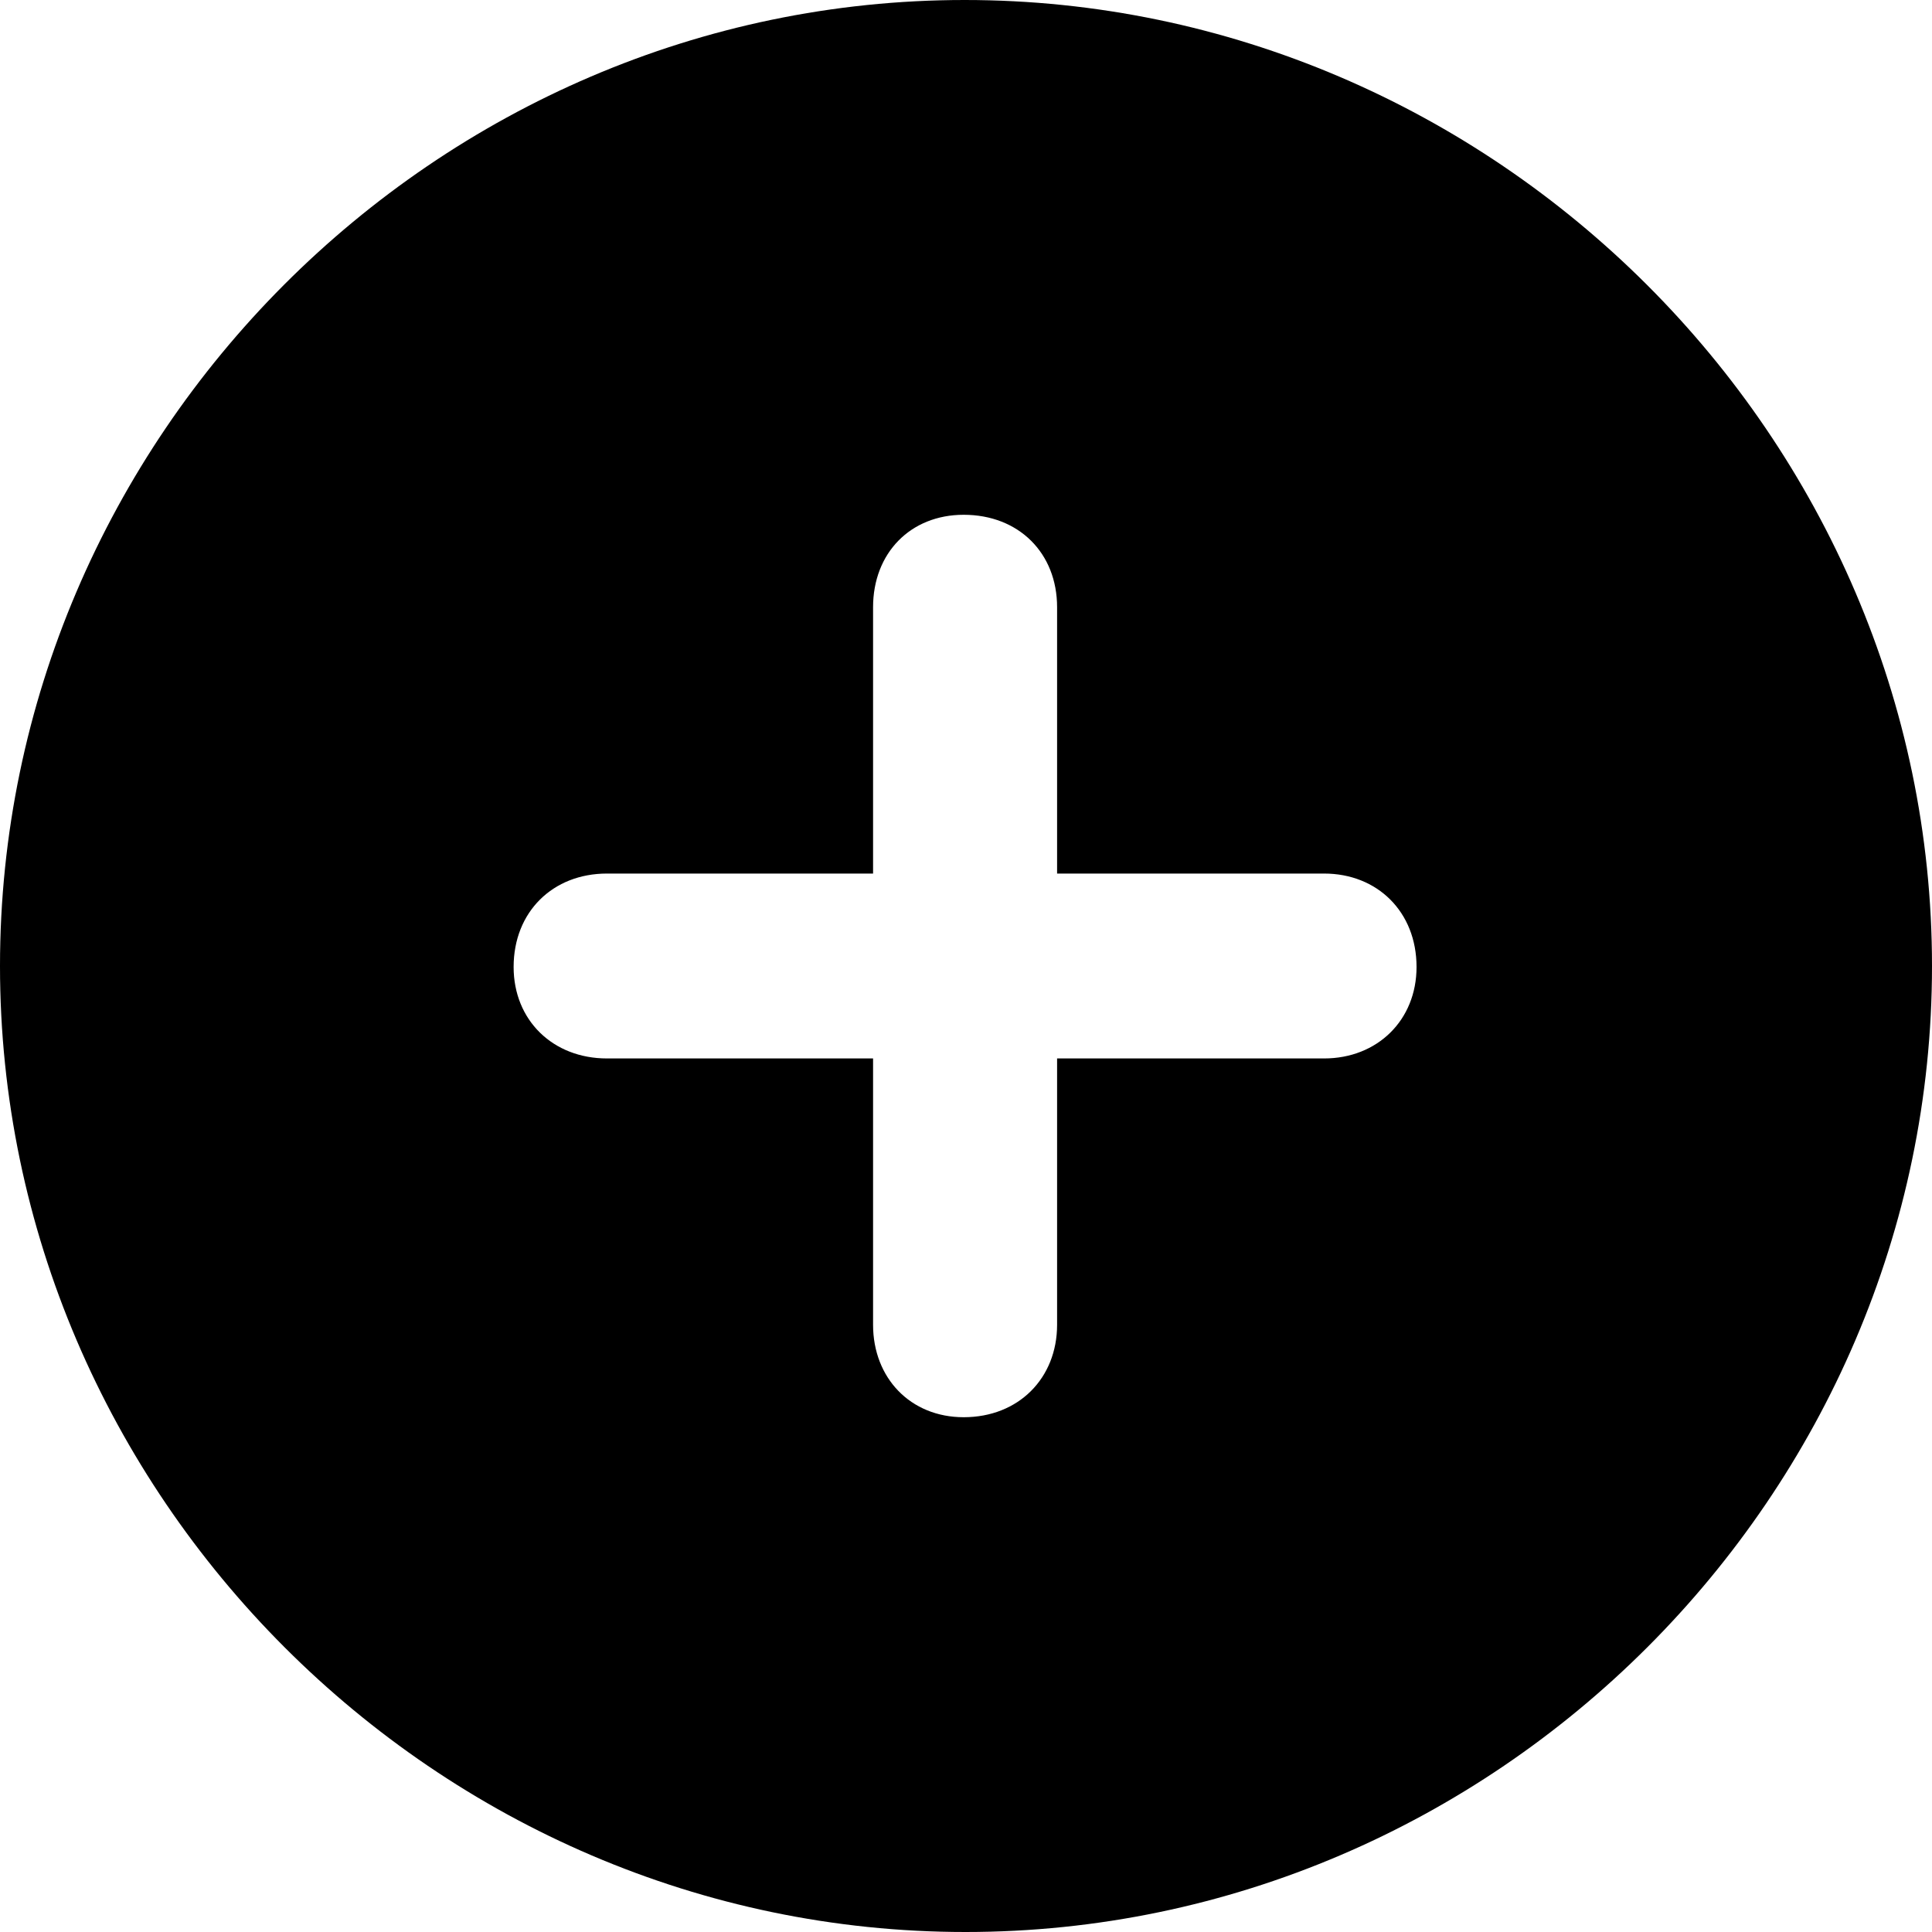
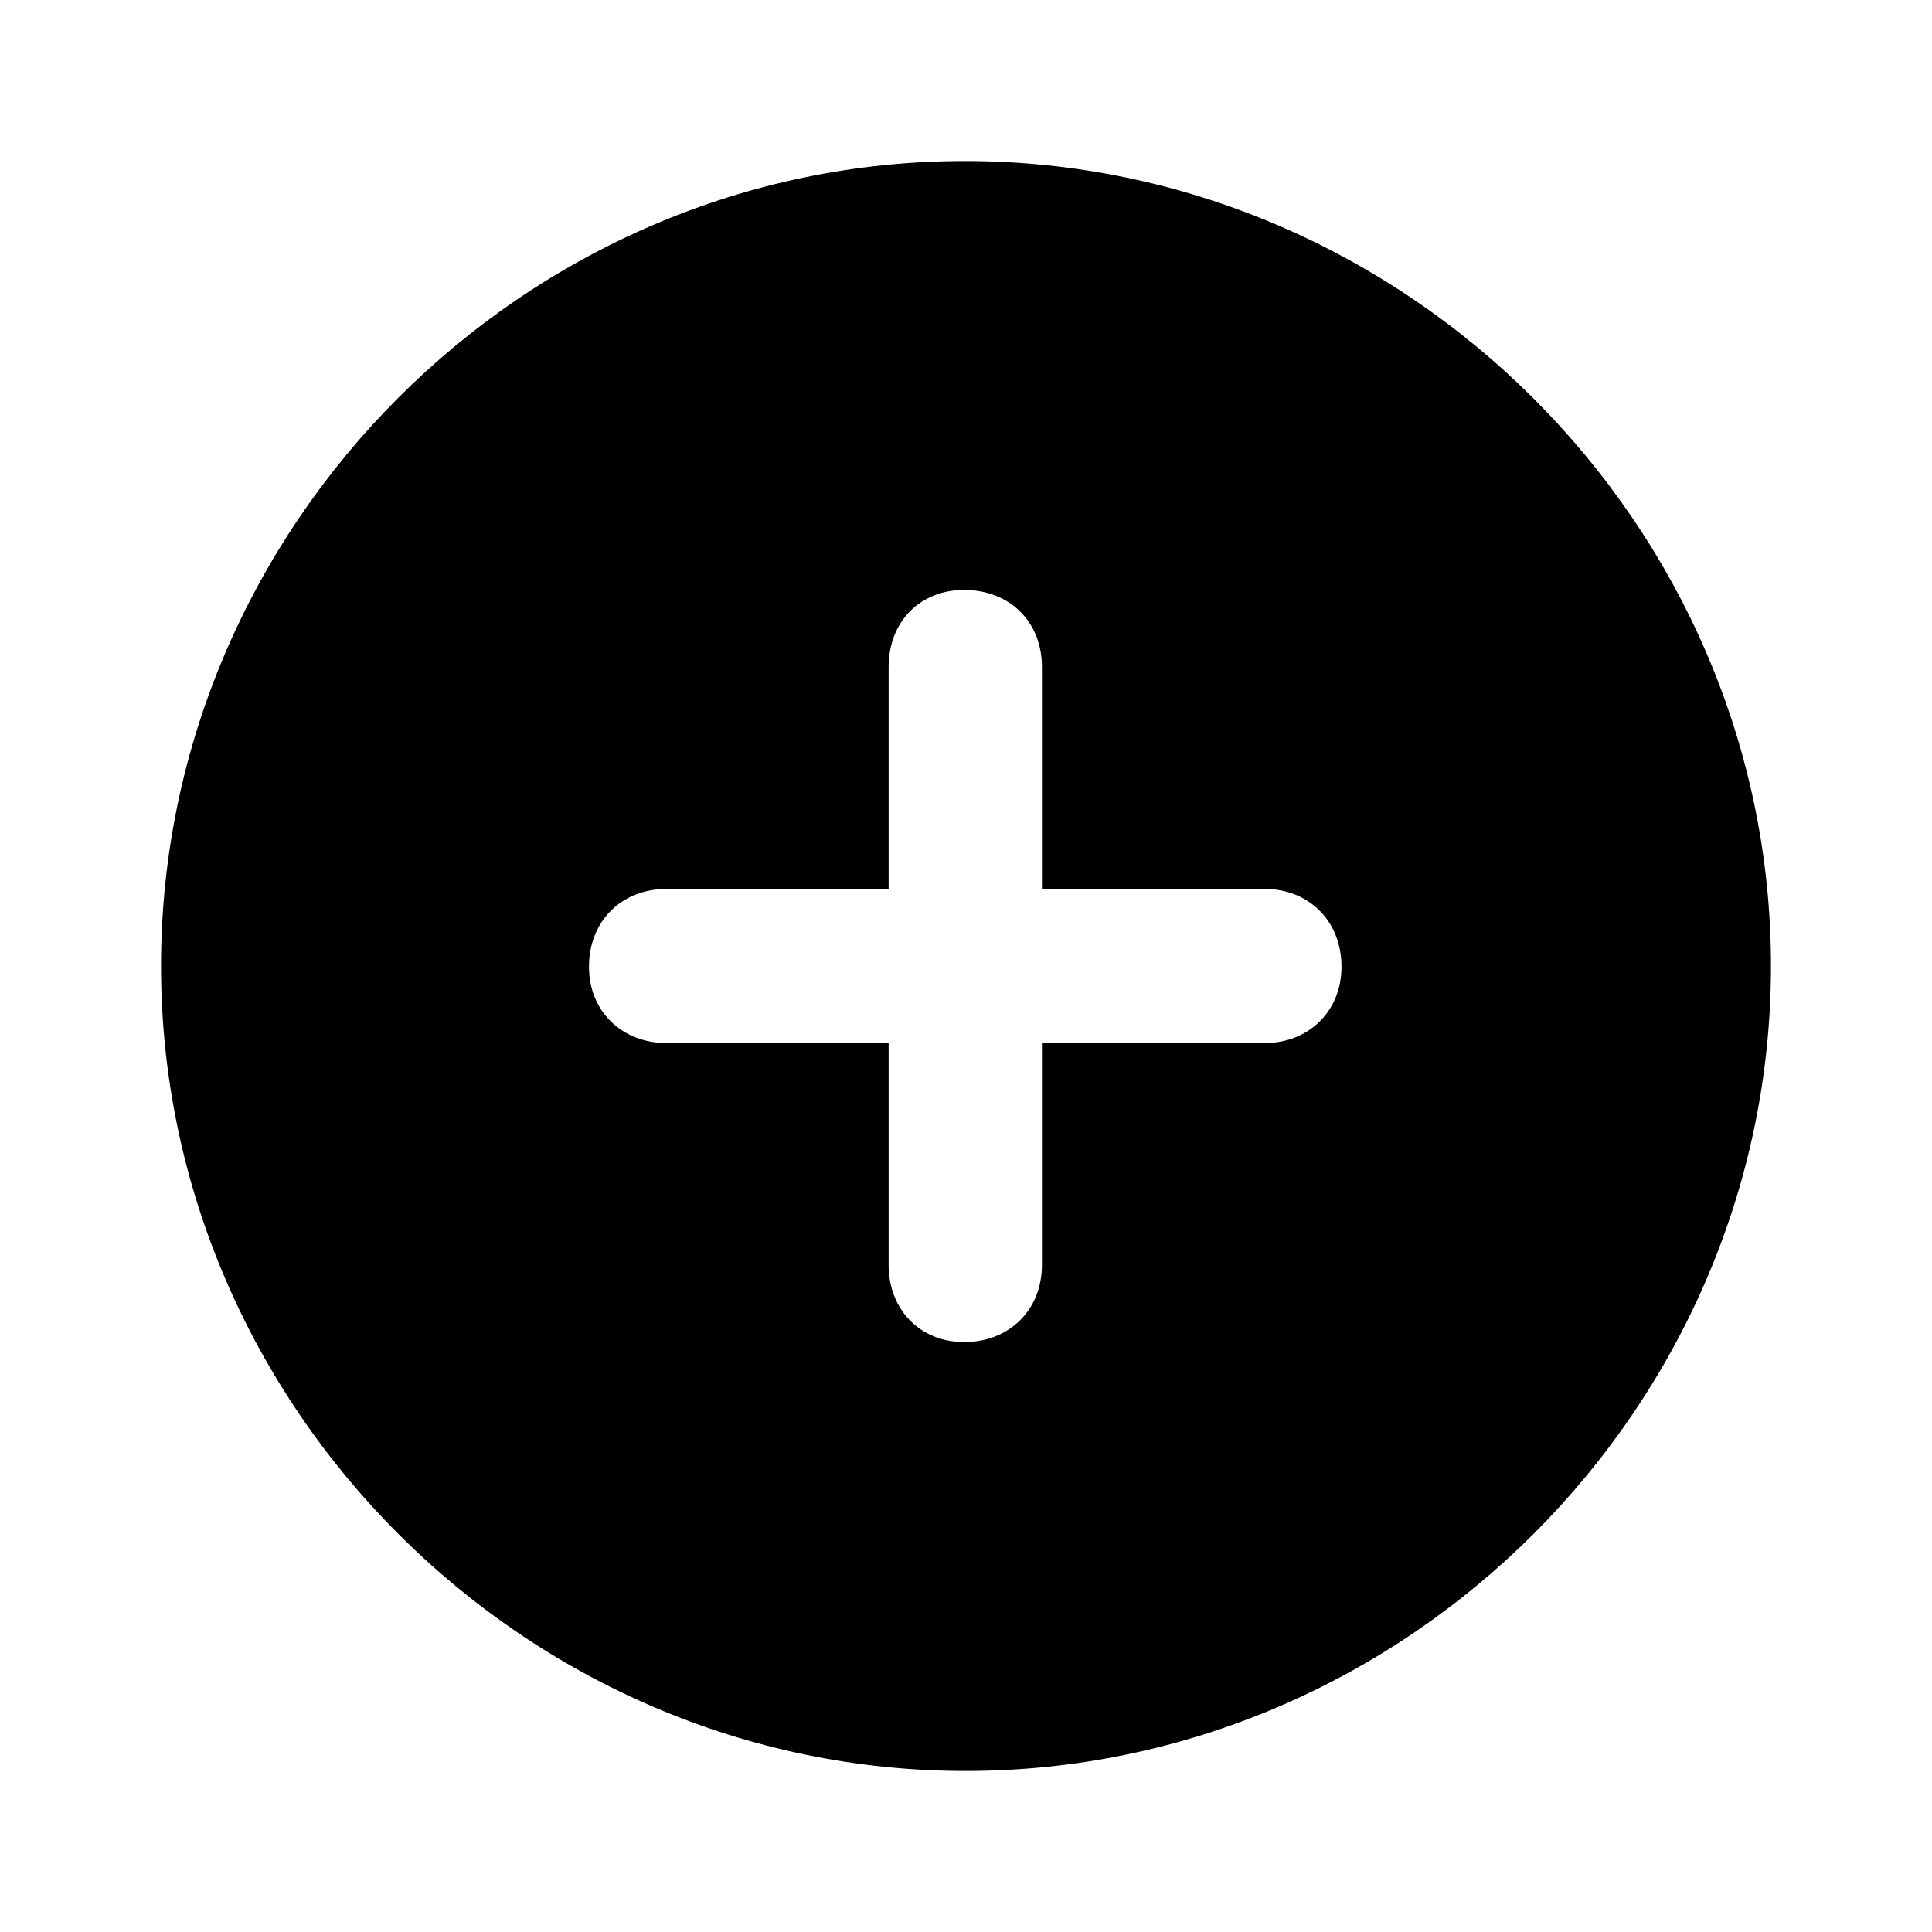
<svg xmlns="http://www.w3.org/2000/svg" viewBox="0 0 20 20" fill="none">
-   <path d="M9.995 20C15.476 20 20 15.474 20 10C20 4.526 15.466 0 9.986 0C4.514 0 0 4.526 0 10C0 15.474 4.524 20 9.995 20ZM5.317 10.01C5.317 9.439 5.723 9.043 6.283 9.043L9.038 9.043L9.038 6.286C9.038 5.725 9.425 5.329 9.976 5.329C10.546 5.329 10.943 5.725 10.943 6.286L10.943 9.043H13.707C14.258 9.043 14.664 9.439 14.664 10.01C14.664 10.561 14.258 10.957 13.707 10.957H10.943V13.714C10.943 14.265 10.546 14.671 9.976 14.671C9.425 14.671 9.038 14.265 9.038 13.714V10.957L6.283 10.957C5.723 10.957 5.317 10.561 5.317 10.01Z" fill="currentColor" />
+   <path d="M9.996 18.333C14.563 18.333 18.333 14.562 18.333 10C18.333 5.439 14.555 1.667 9.988 1.667C5.429 1.667 1.667 5.439 1.667 10C1.667 14.562 5.437 18.333 9.996 18.333ZM6.097 10.008C6.097 9.533 6.436 9.202 6.903 9.202H9.199V6.905C9.199 6.438 9.521 6.107 9.98 6.107C10.455 6.107 10.786 6.438 10.786 6.905L10.786 9.202L13.089 9.202C13.549 9.202 13.887 9.533 13.887 10.008C13.887 10.467 13.549 10.798 13.089 10.798H10.786V13.095C10.786 13.554 10.455 13.893 9.98 13.893C9.521 13.893 9.199 13.554 9.199 13.095L9.199 10.798L6.903 10.798C6.436 10.798 6.097 10.467 6.097 10.008Z" fill="currentColor" />
</svg>
